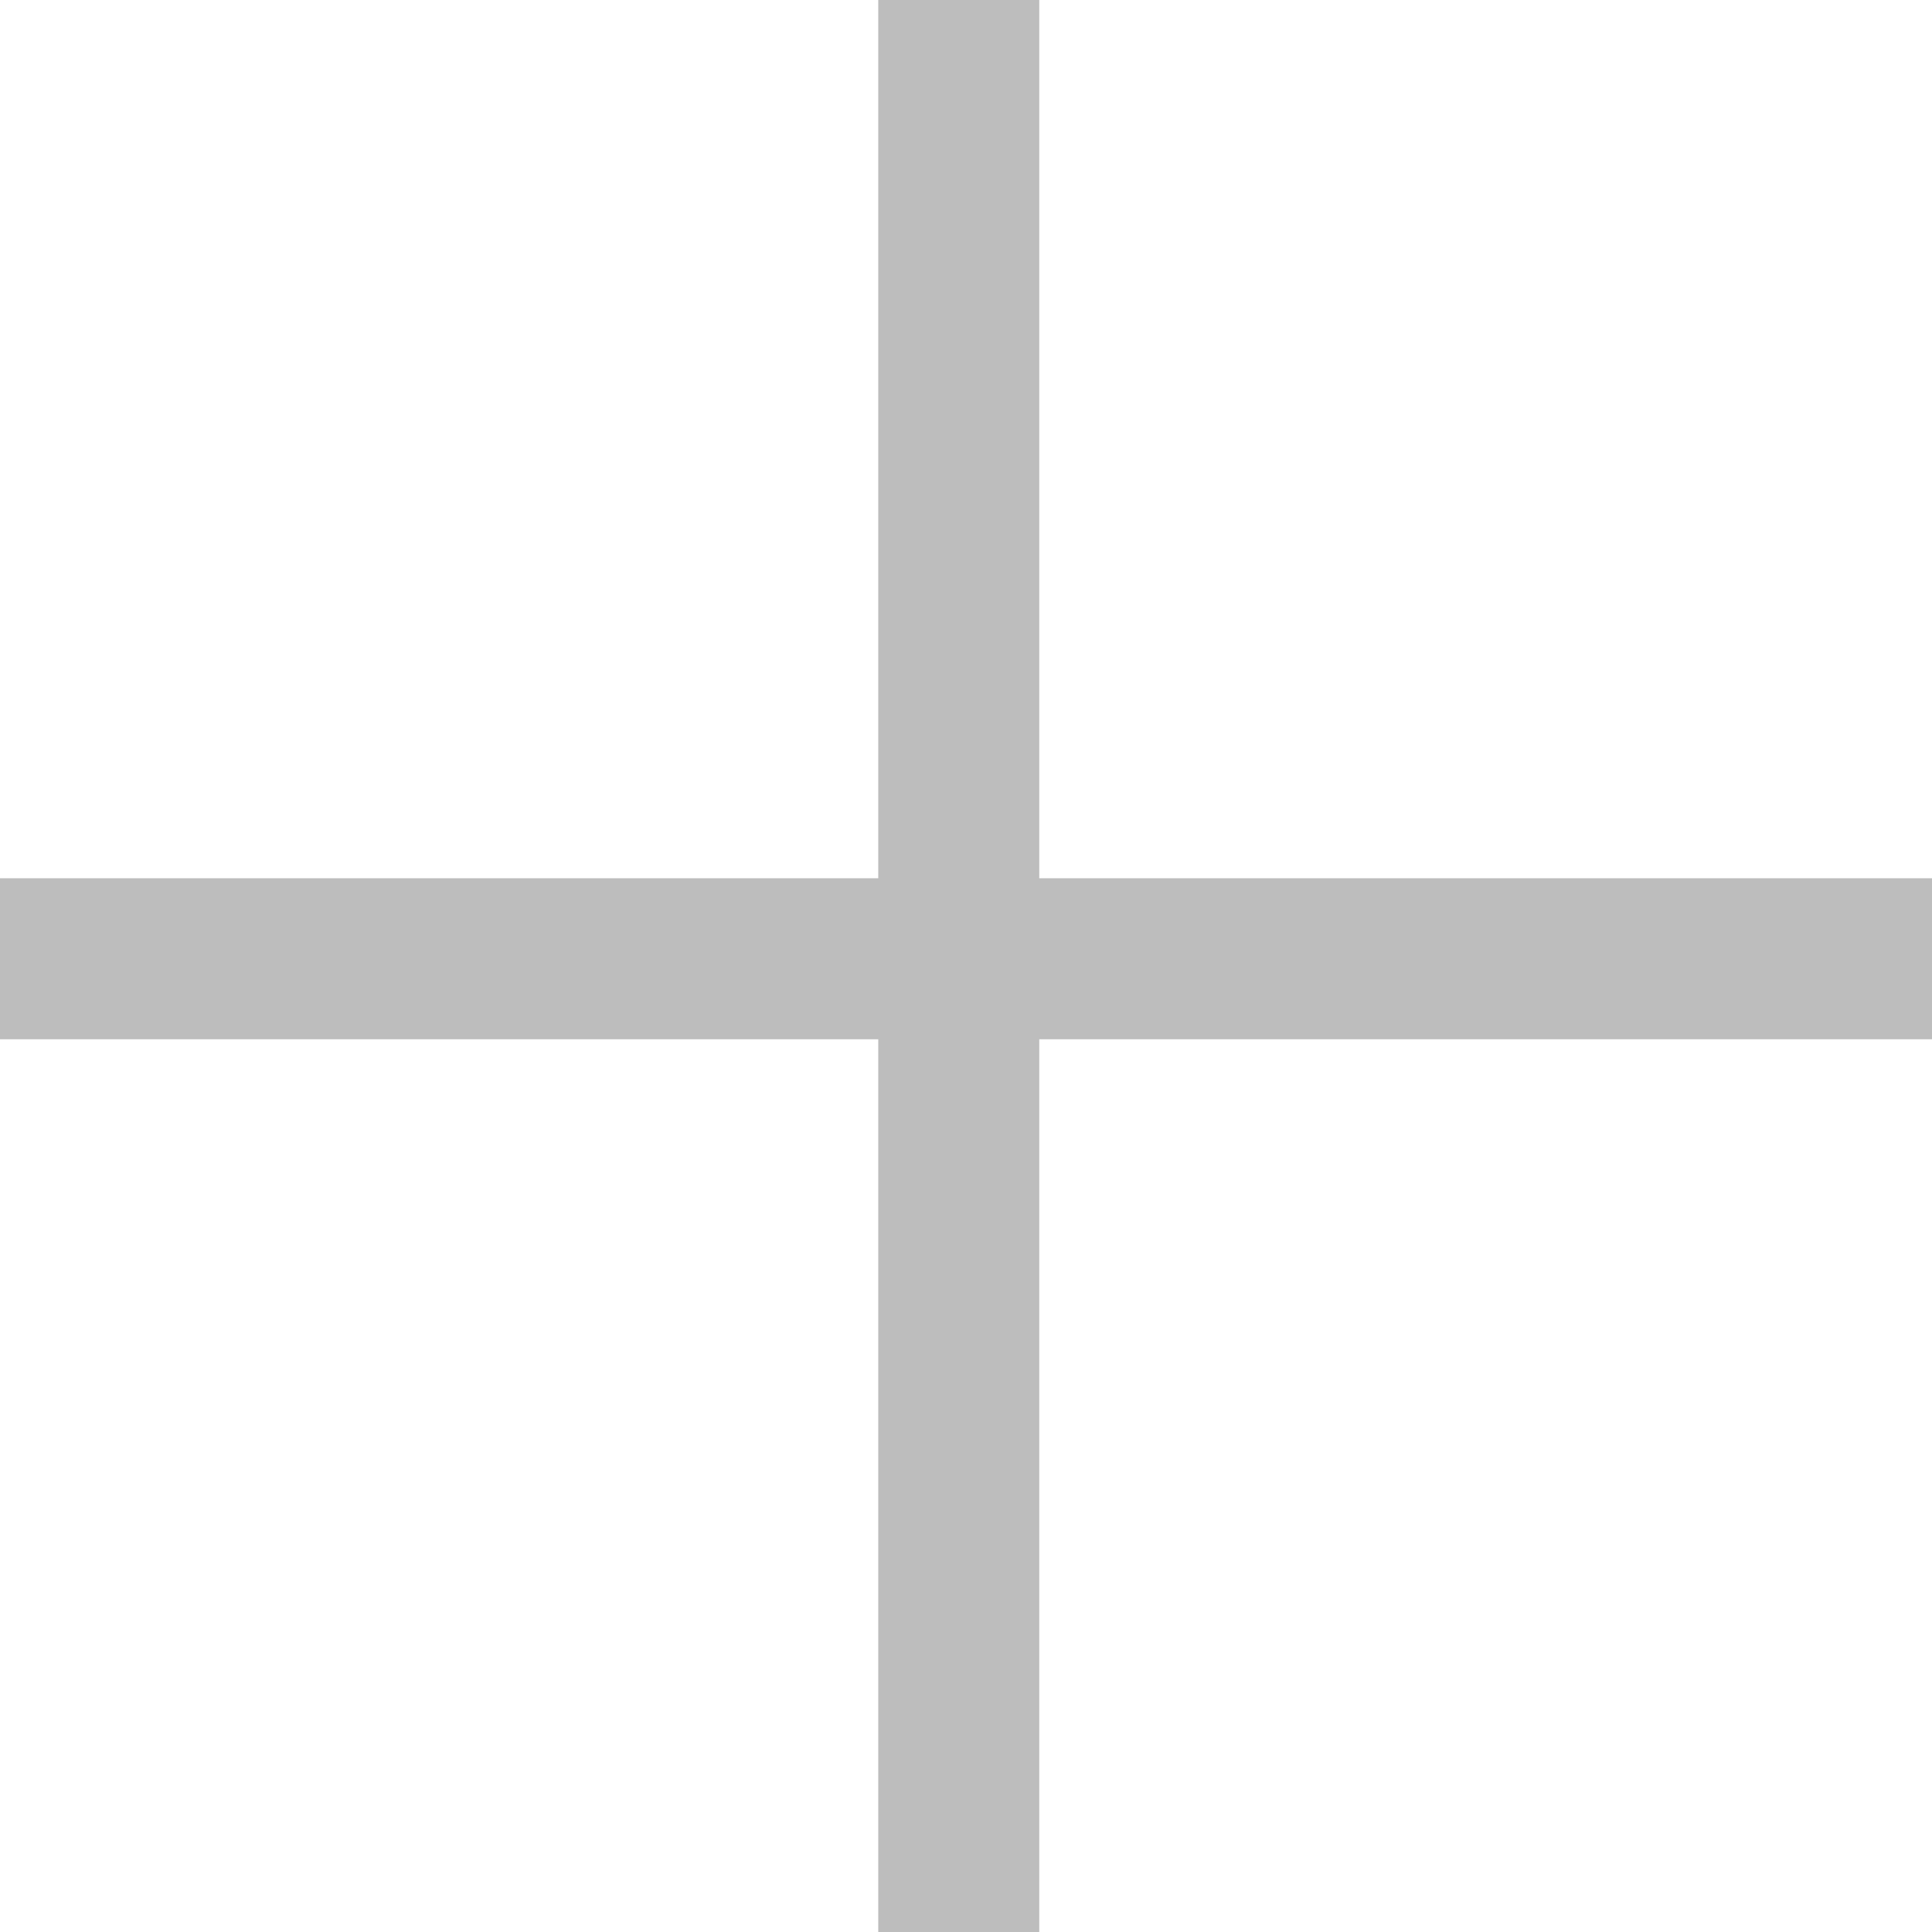
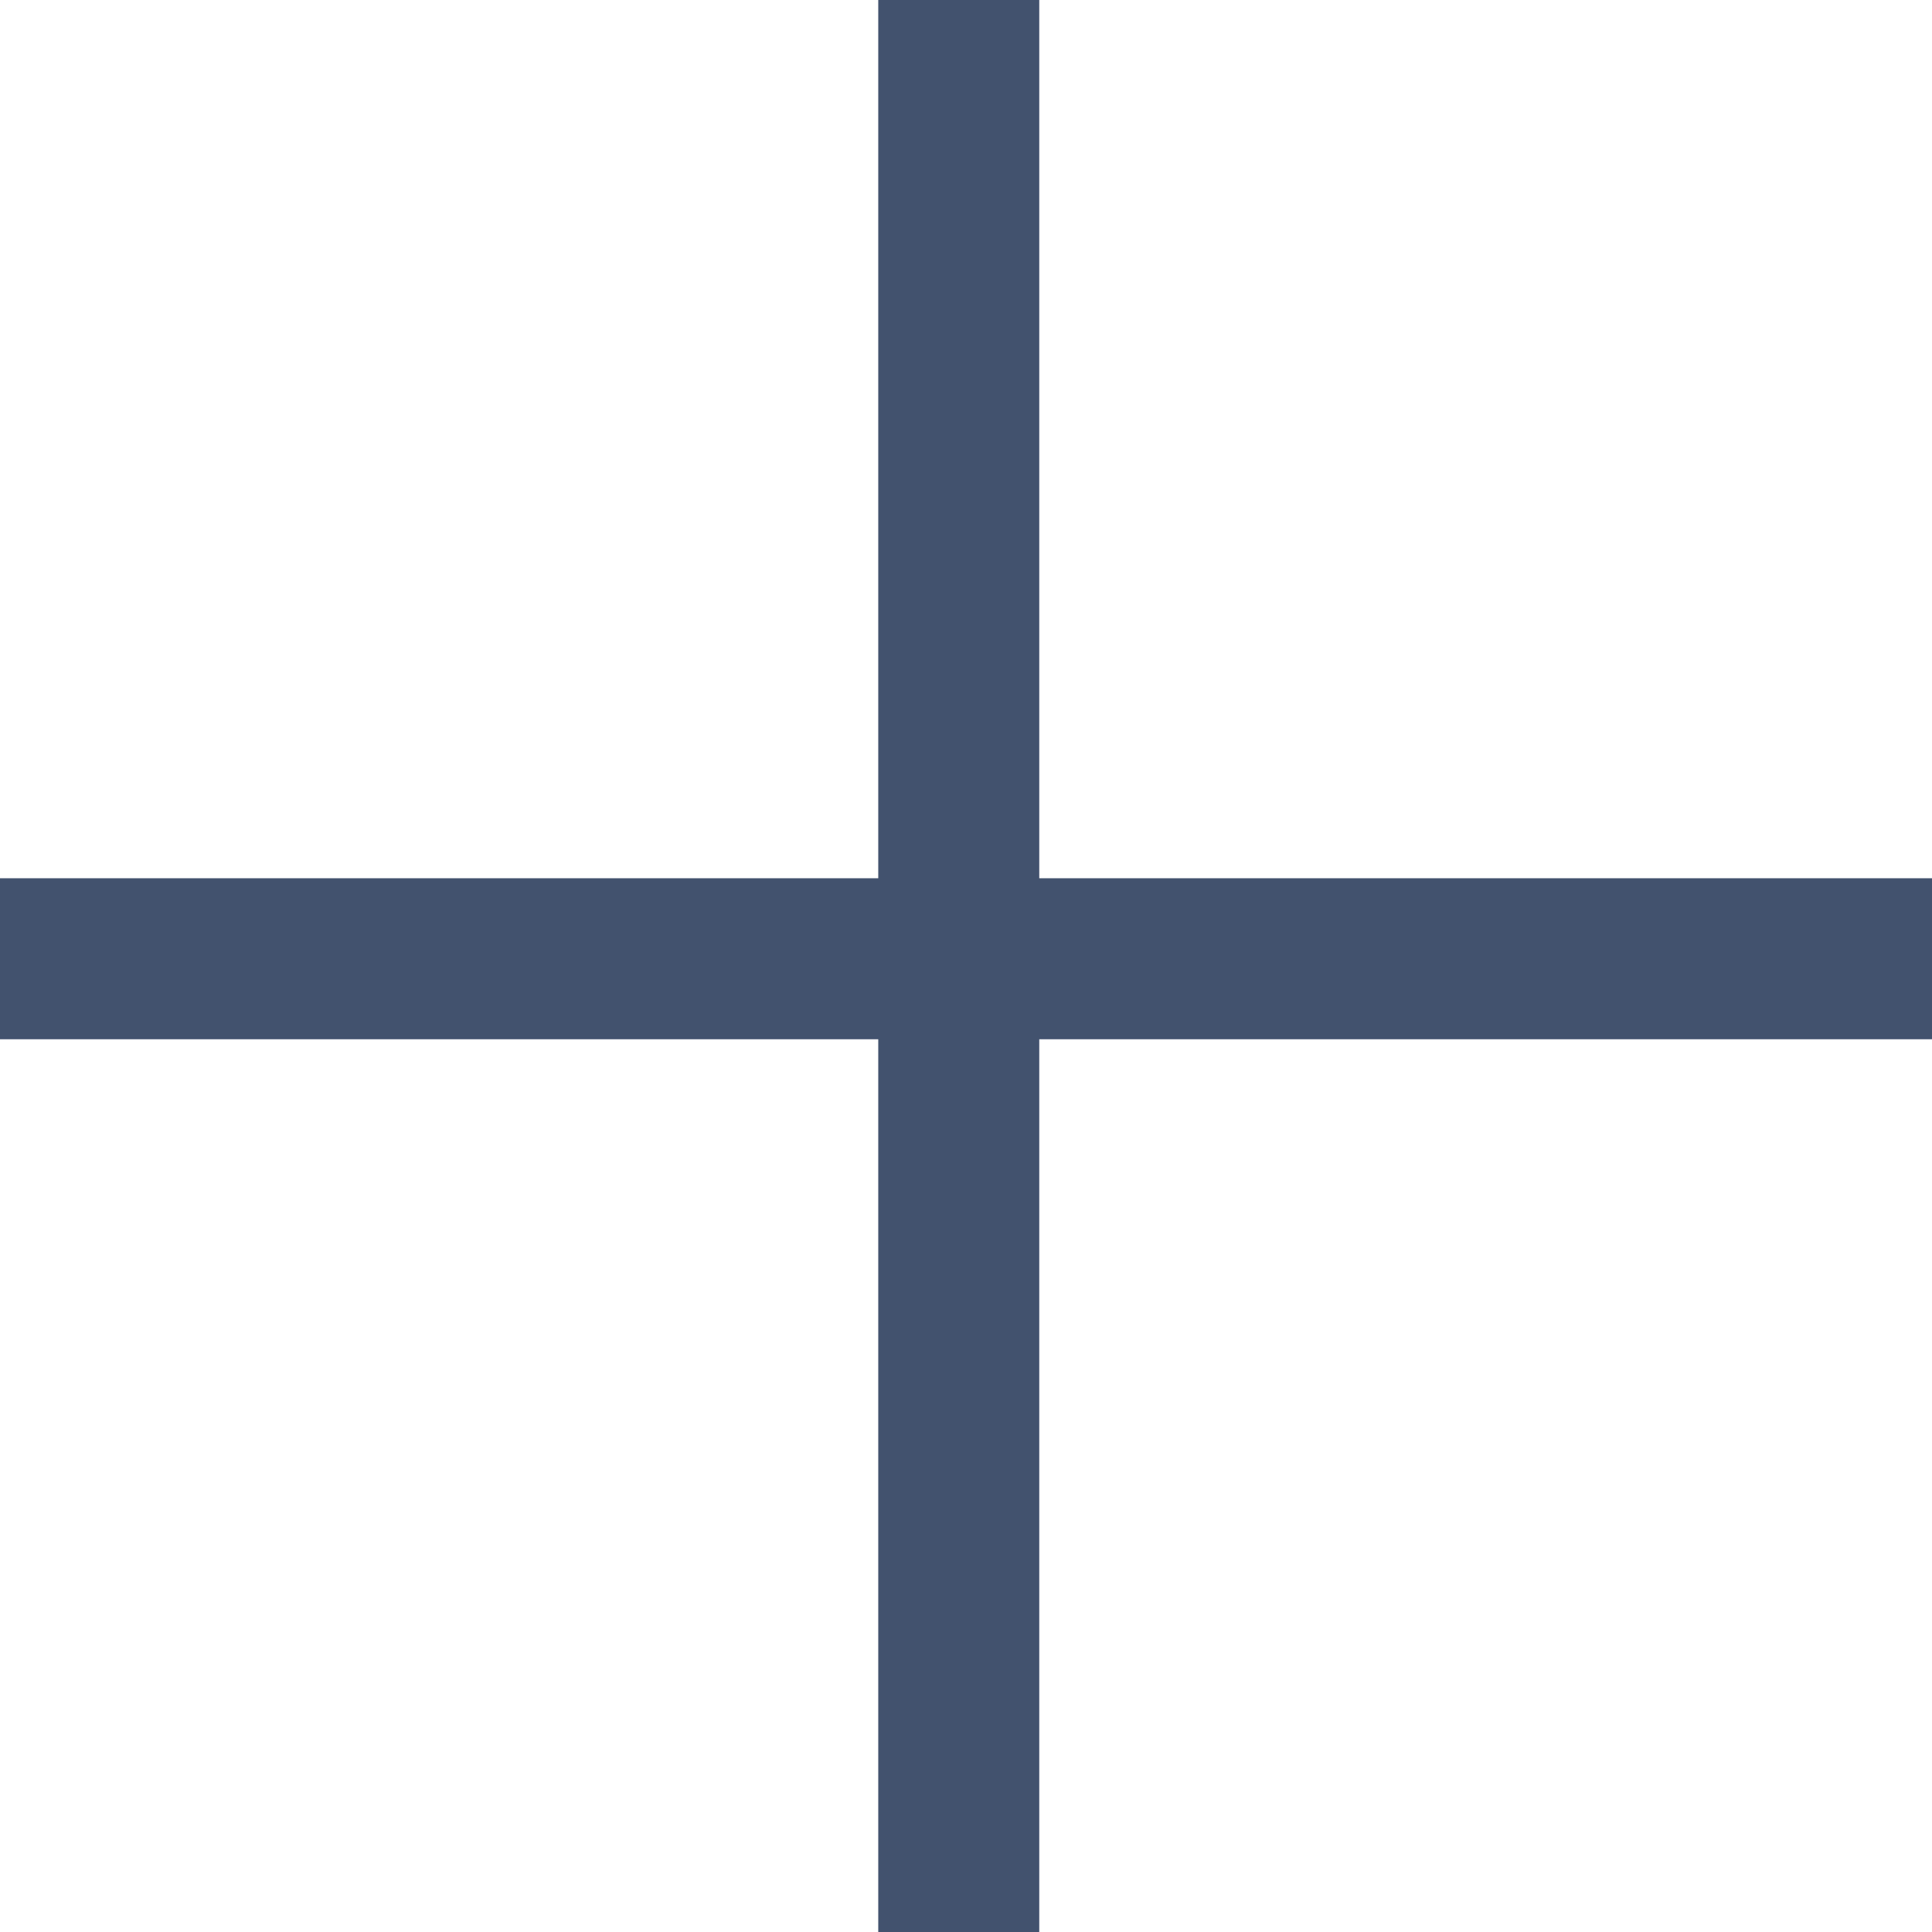
<svg xmlns="http://www.w3.org/2000/svg" width="12" height="12" viewBox="0 0 12 12" fill="none">
-   <line x1="5.955" y1="2.00344e-08" x2="5.955" y2="12" stroke="#BDBDBD" />
-   <line x1="12" y1="5.955" x2="-4.37114e-08" y2="5.955" stroke="#BDBDBD" />
+   <line x1="5.955" y1="2.00344e-08" x2="5.955" y2="12" stroke="#42526E" />
+   <line x1="12" y1="5.955" x2="-4.37114e-08" y2="5.955" stroke="#42526E" />
</svg>
